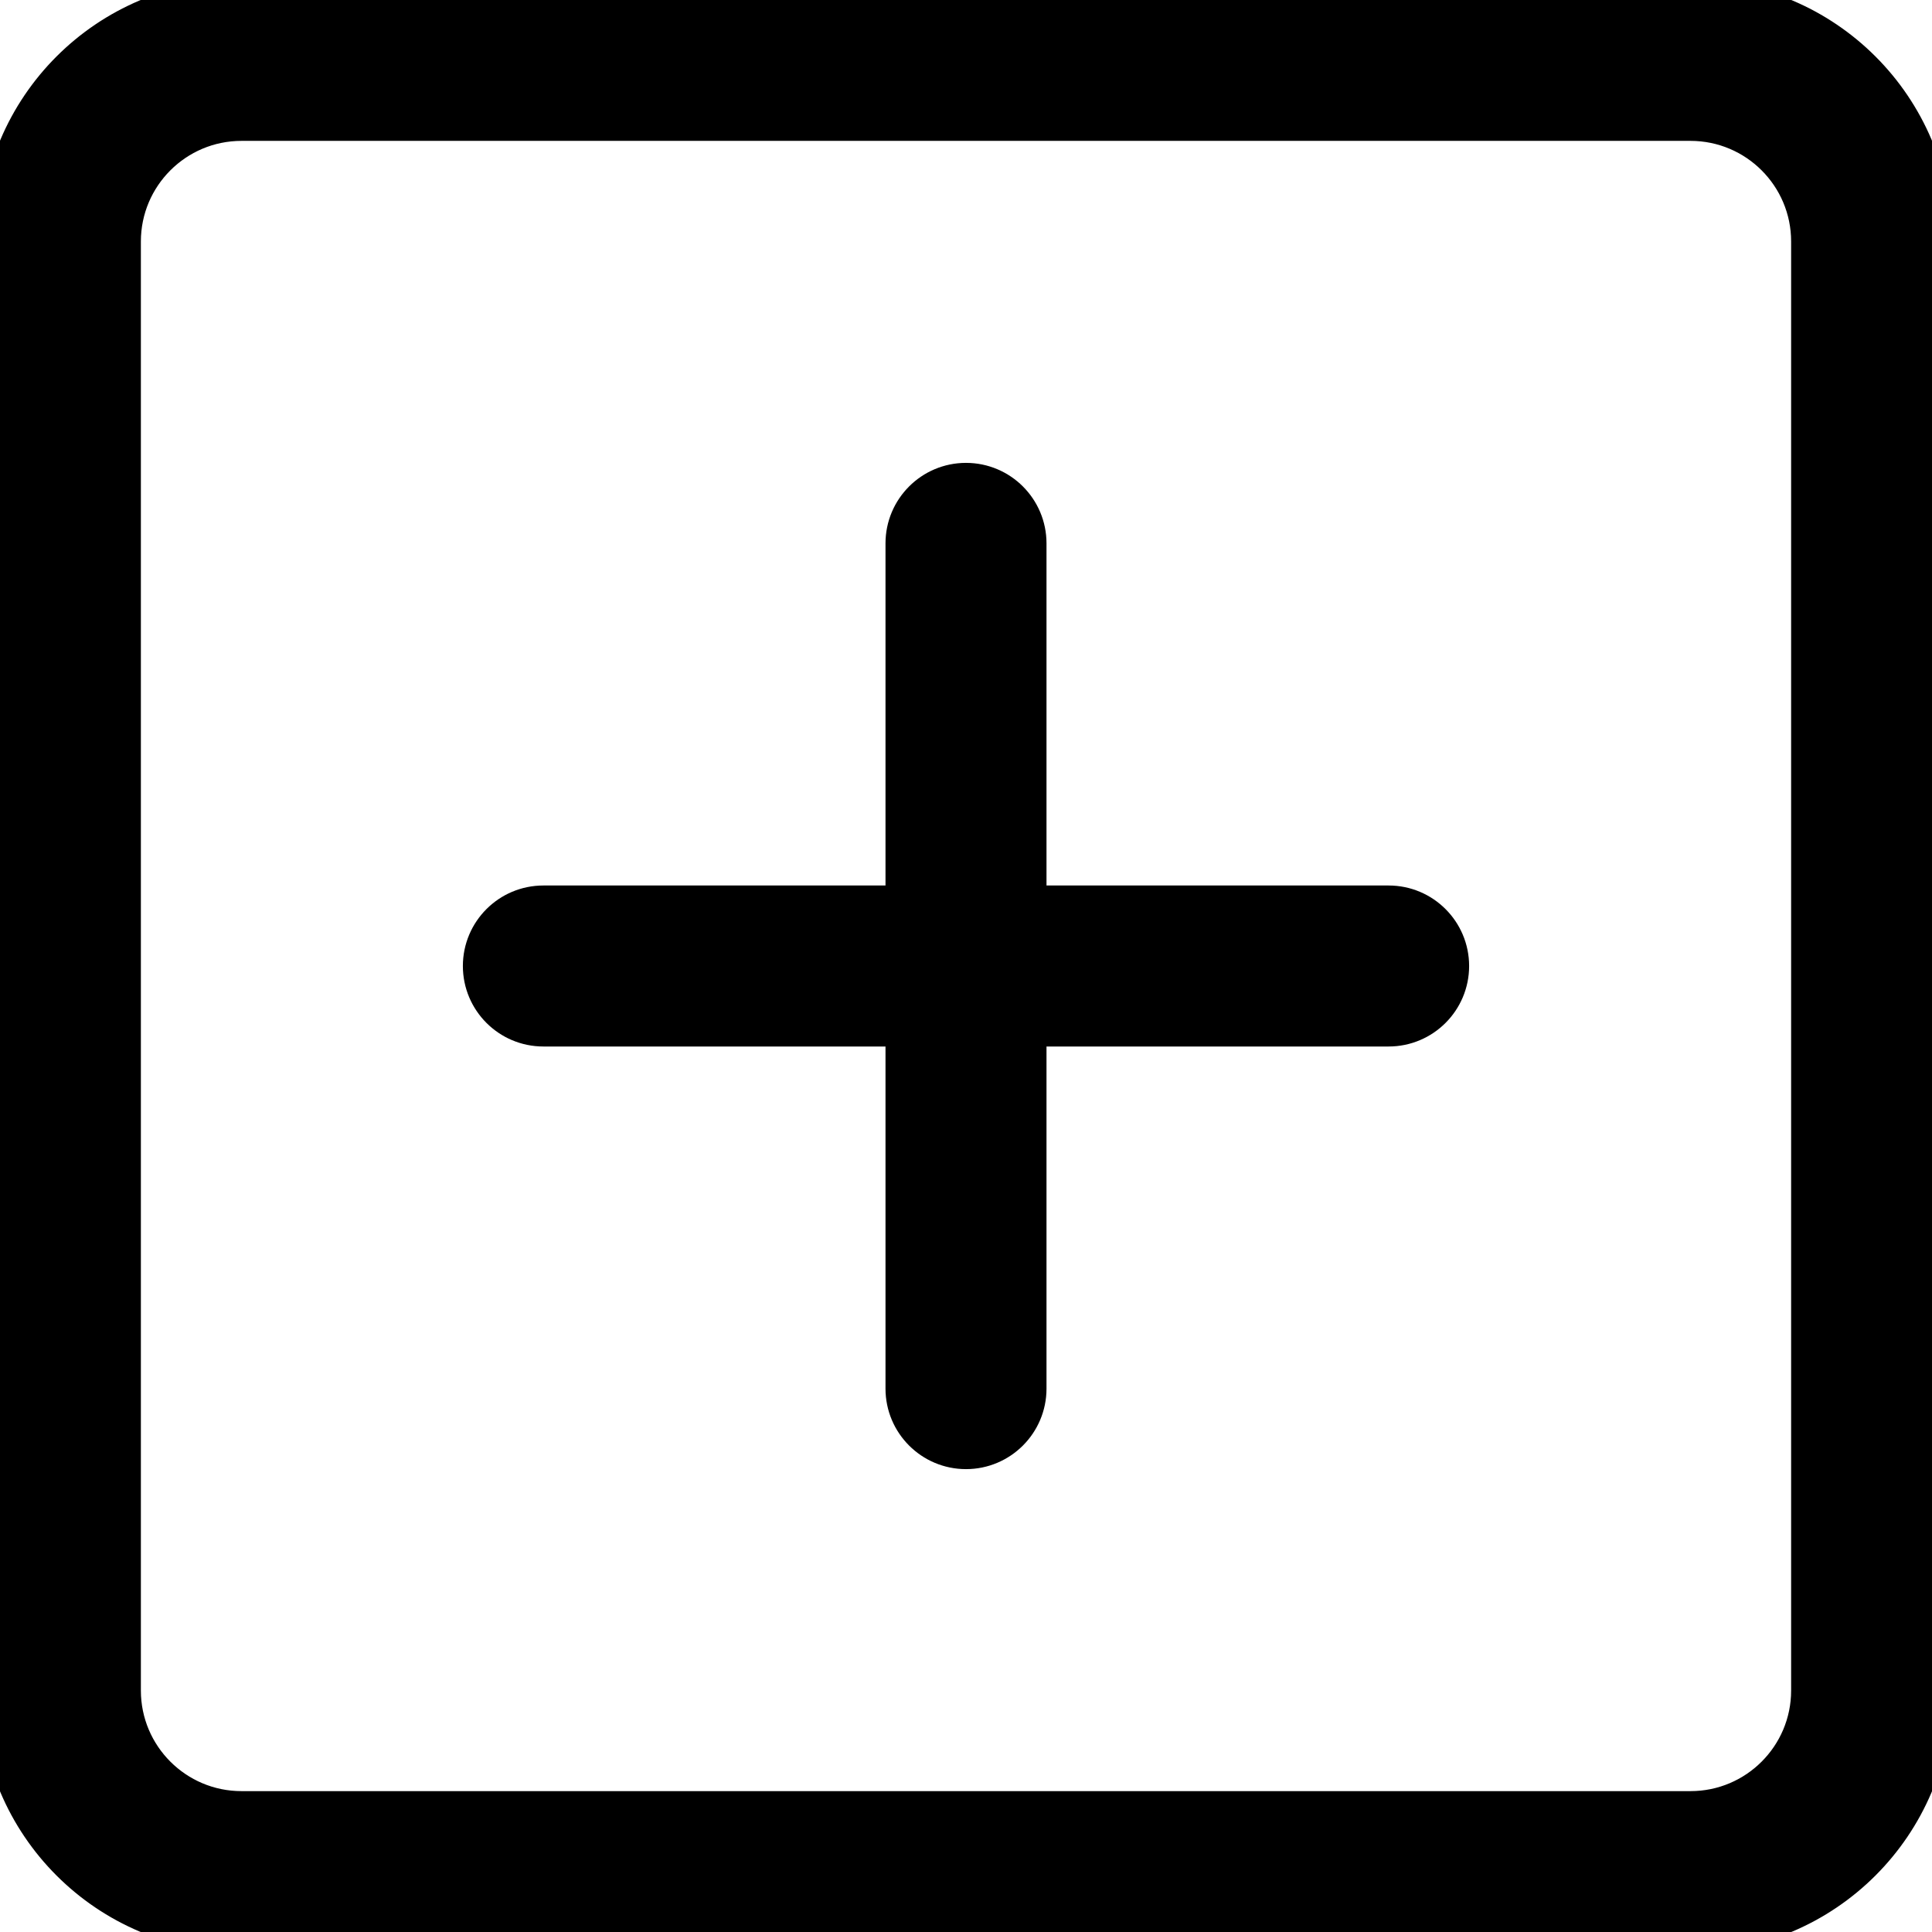
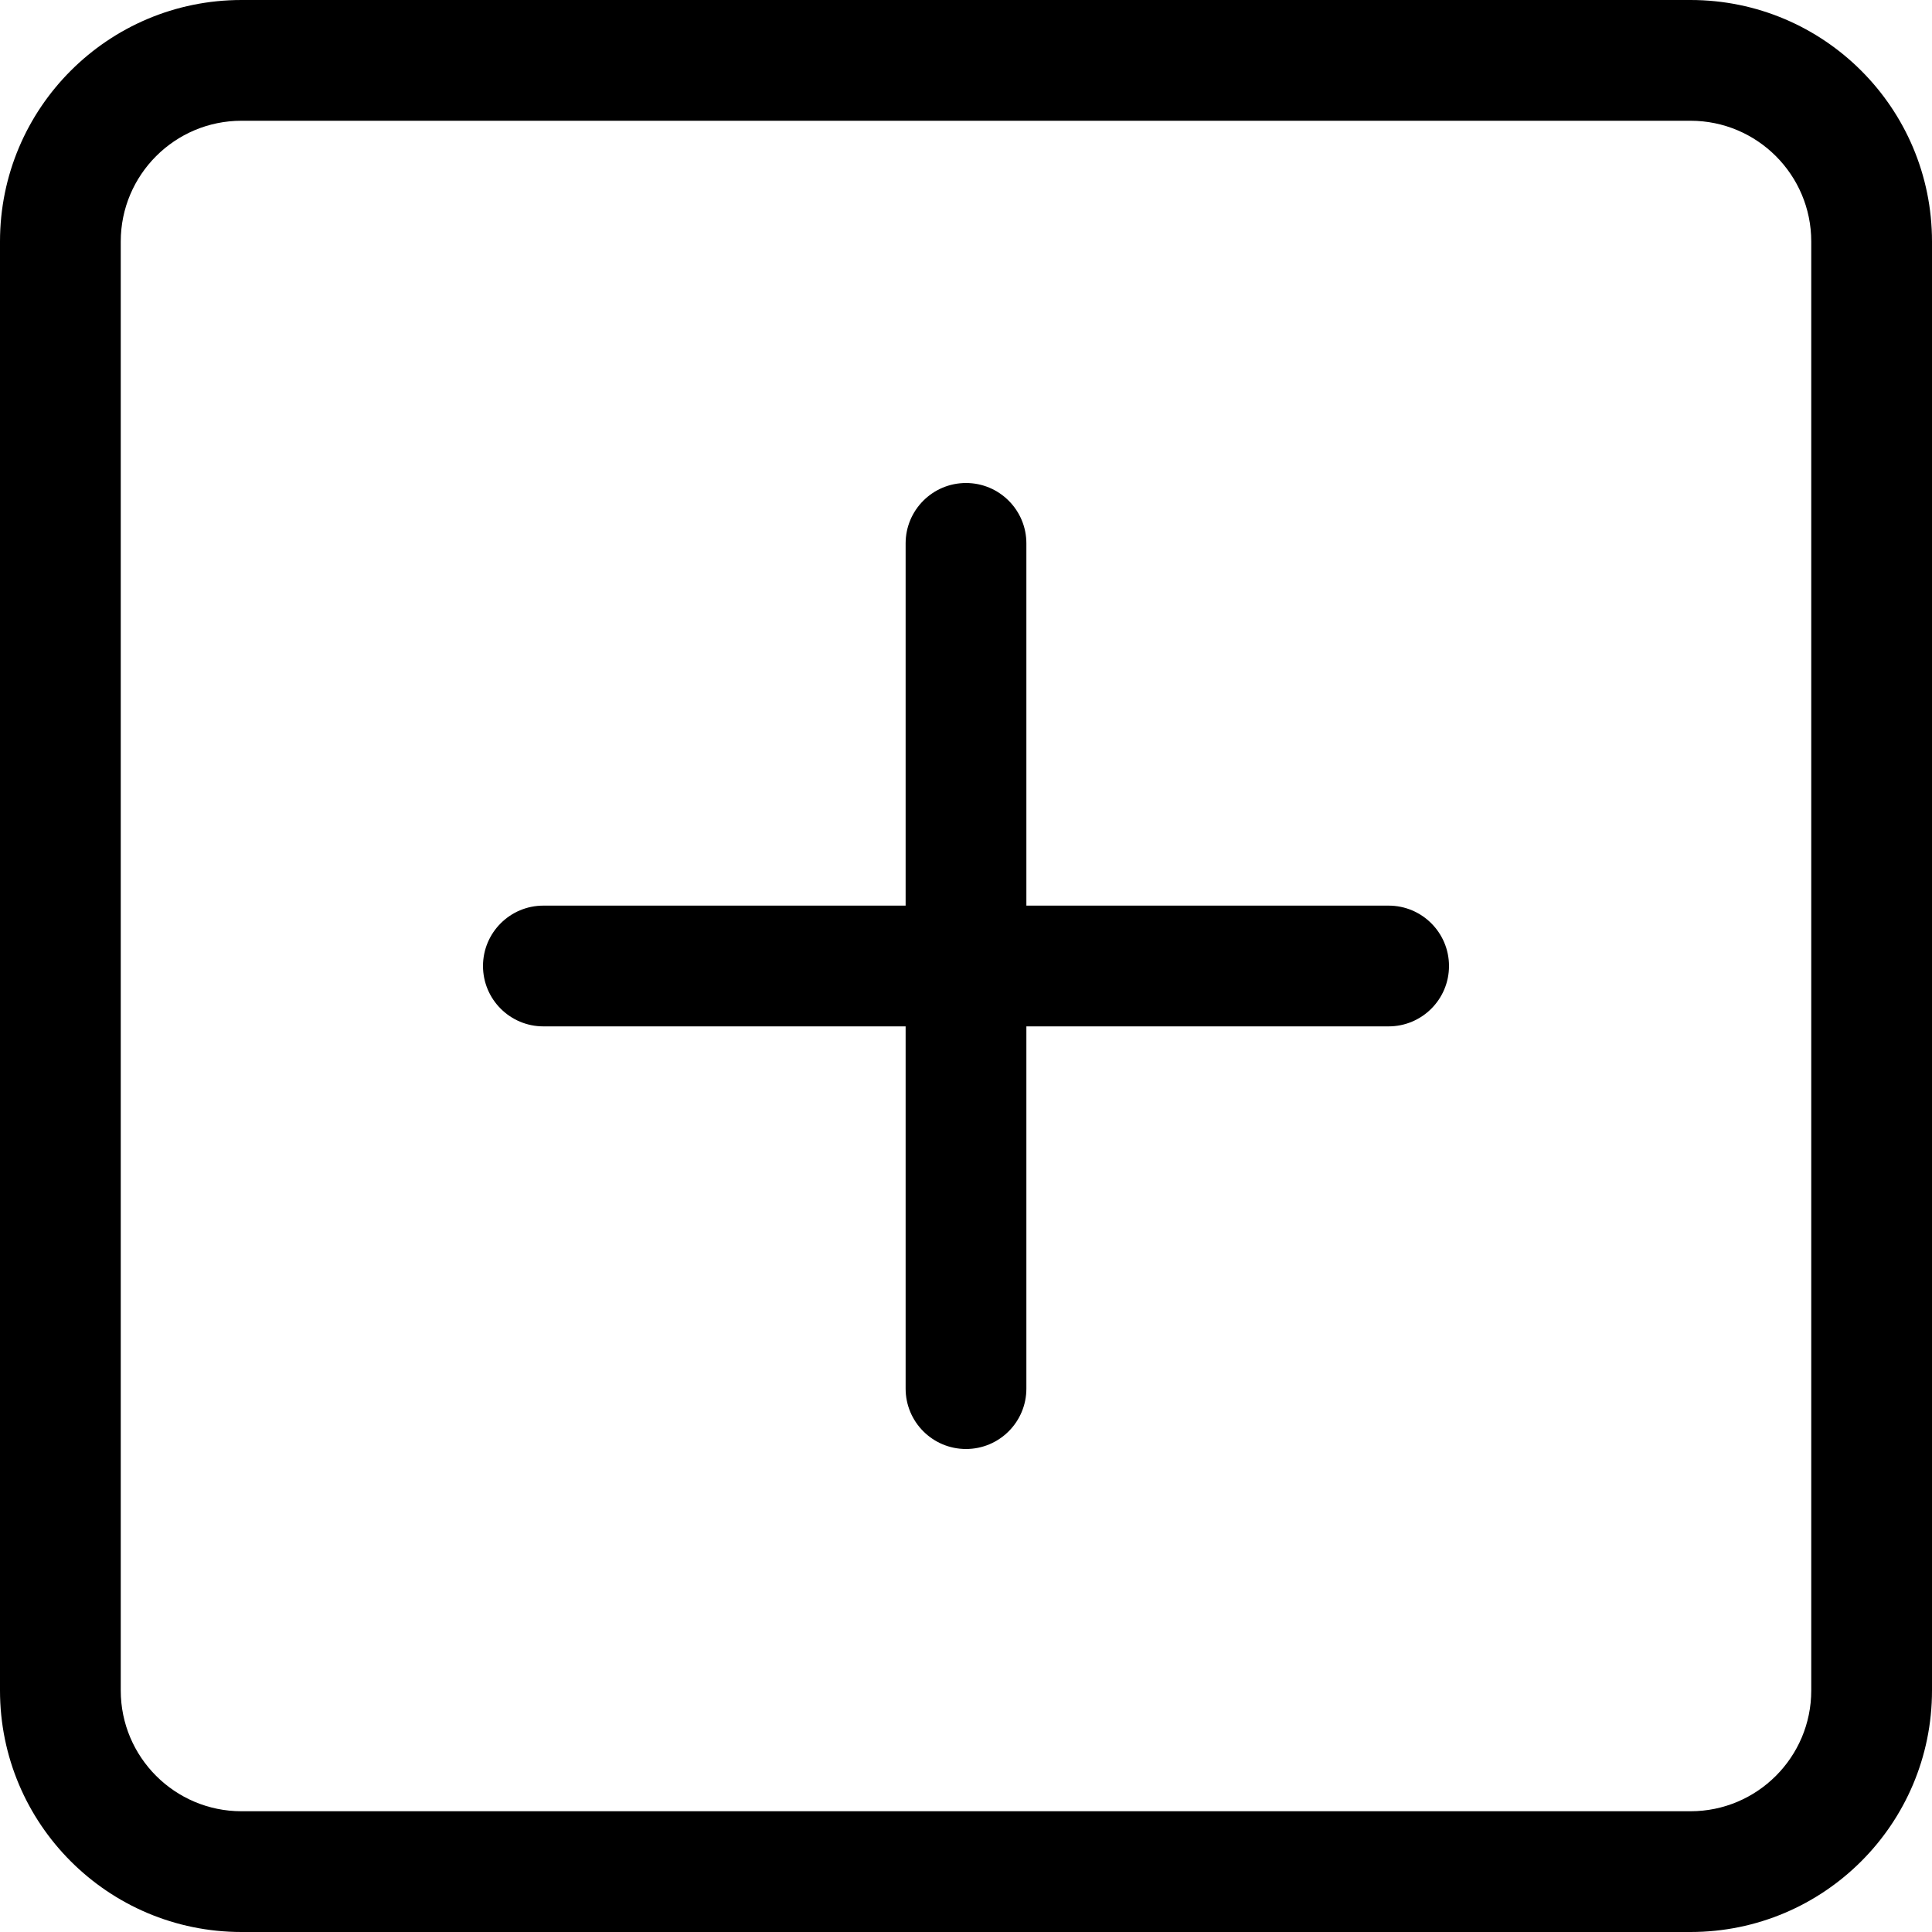
- <svg xmlns="http://www.w3.org/2000/svg" width="24" stroke="#000" height="24" viewBox="0 0 24 24" fill="none">
+ <svg xmlns="http://www.w3.org/2000/svg" width="24" height="24" viewBox="0 0 24 24" fill="none">
  <path stroke-width="0.5" d="M21 1.5C21.828 1.5 22.5 2.172 22.5 3V21C22.5 21.828 21.828 22.5 21 22.5H3C2.172 22.5 1.5 21.828 1.5 21V3C1.5 2.172 2.172 1.5 3 1.5H21ZM3 0C1.343 0 0 1.343 0 3V21C0 22.657 1.343 24 3 24H21C22.657 24 24 22.657 24 21V3C24 1.343 22.657 0 21 0H3Z" fill="#000" />
  <path stroke-width="0.5" d="M12 6C12.414 6 12.75 6.336 12.75 6.75V11.25H17.25C17.664 11.25 18 11.586 18 12C18 12.414 17.664 12.75 17.25 12.75H12.75V17.25C12.75 17.664 12.414 18 12 18C11.586 18 11.25 17.664 11.25 17.25V12.75H6.75C6.336 12.75 6 12.414 6 12C6 11.586 6.336 11.25 6.75 11.25H11.25V6.75C11.25 6.336 11.586 6 12 6Z" fill="#000" />
</svg>
